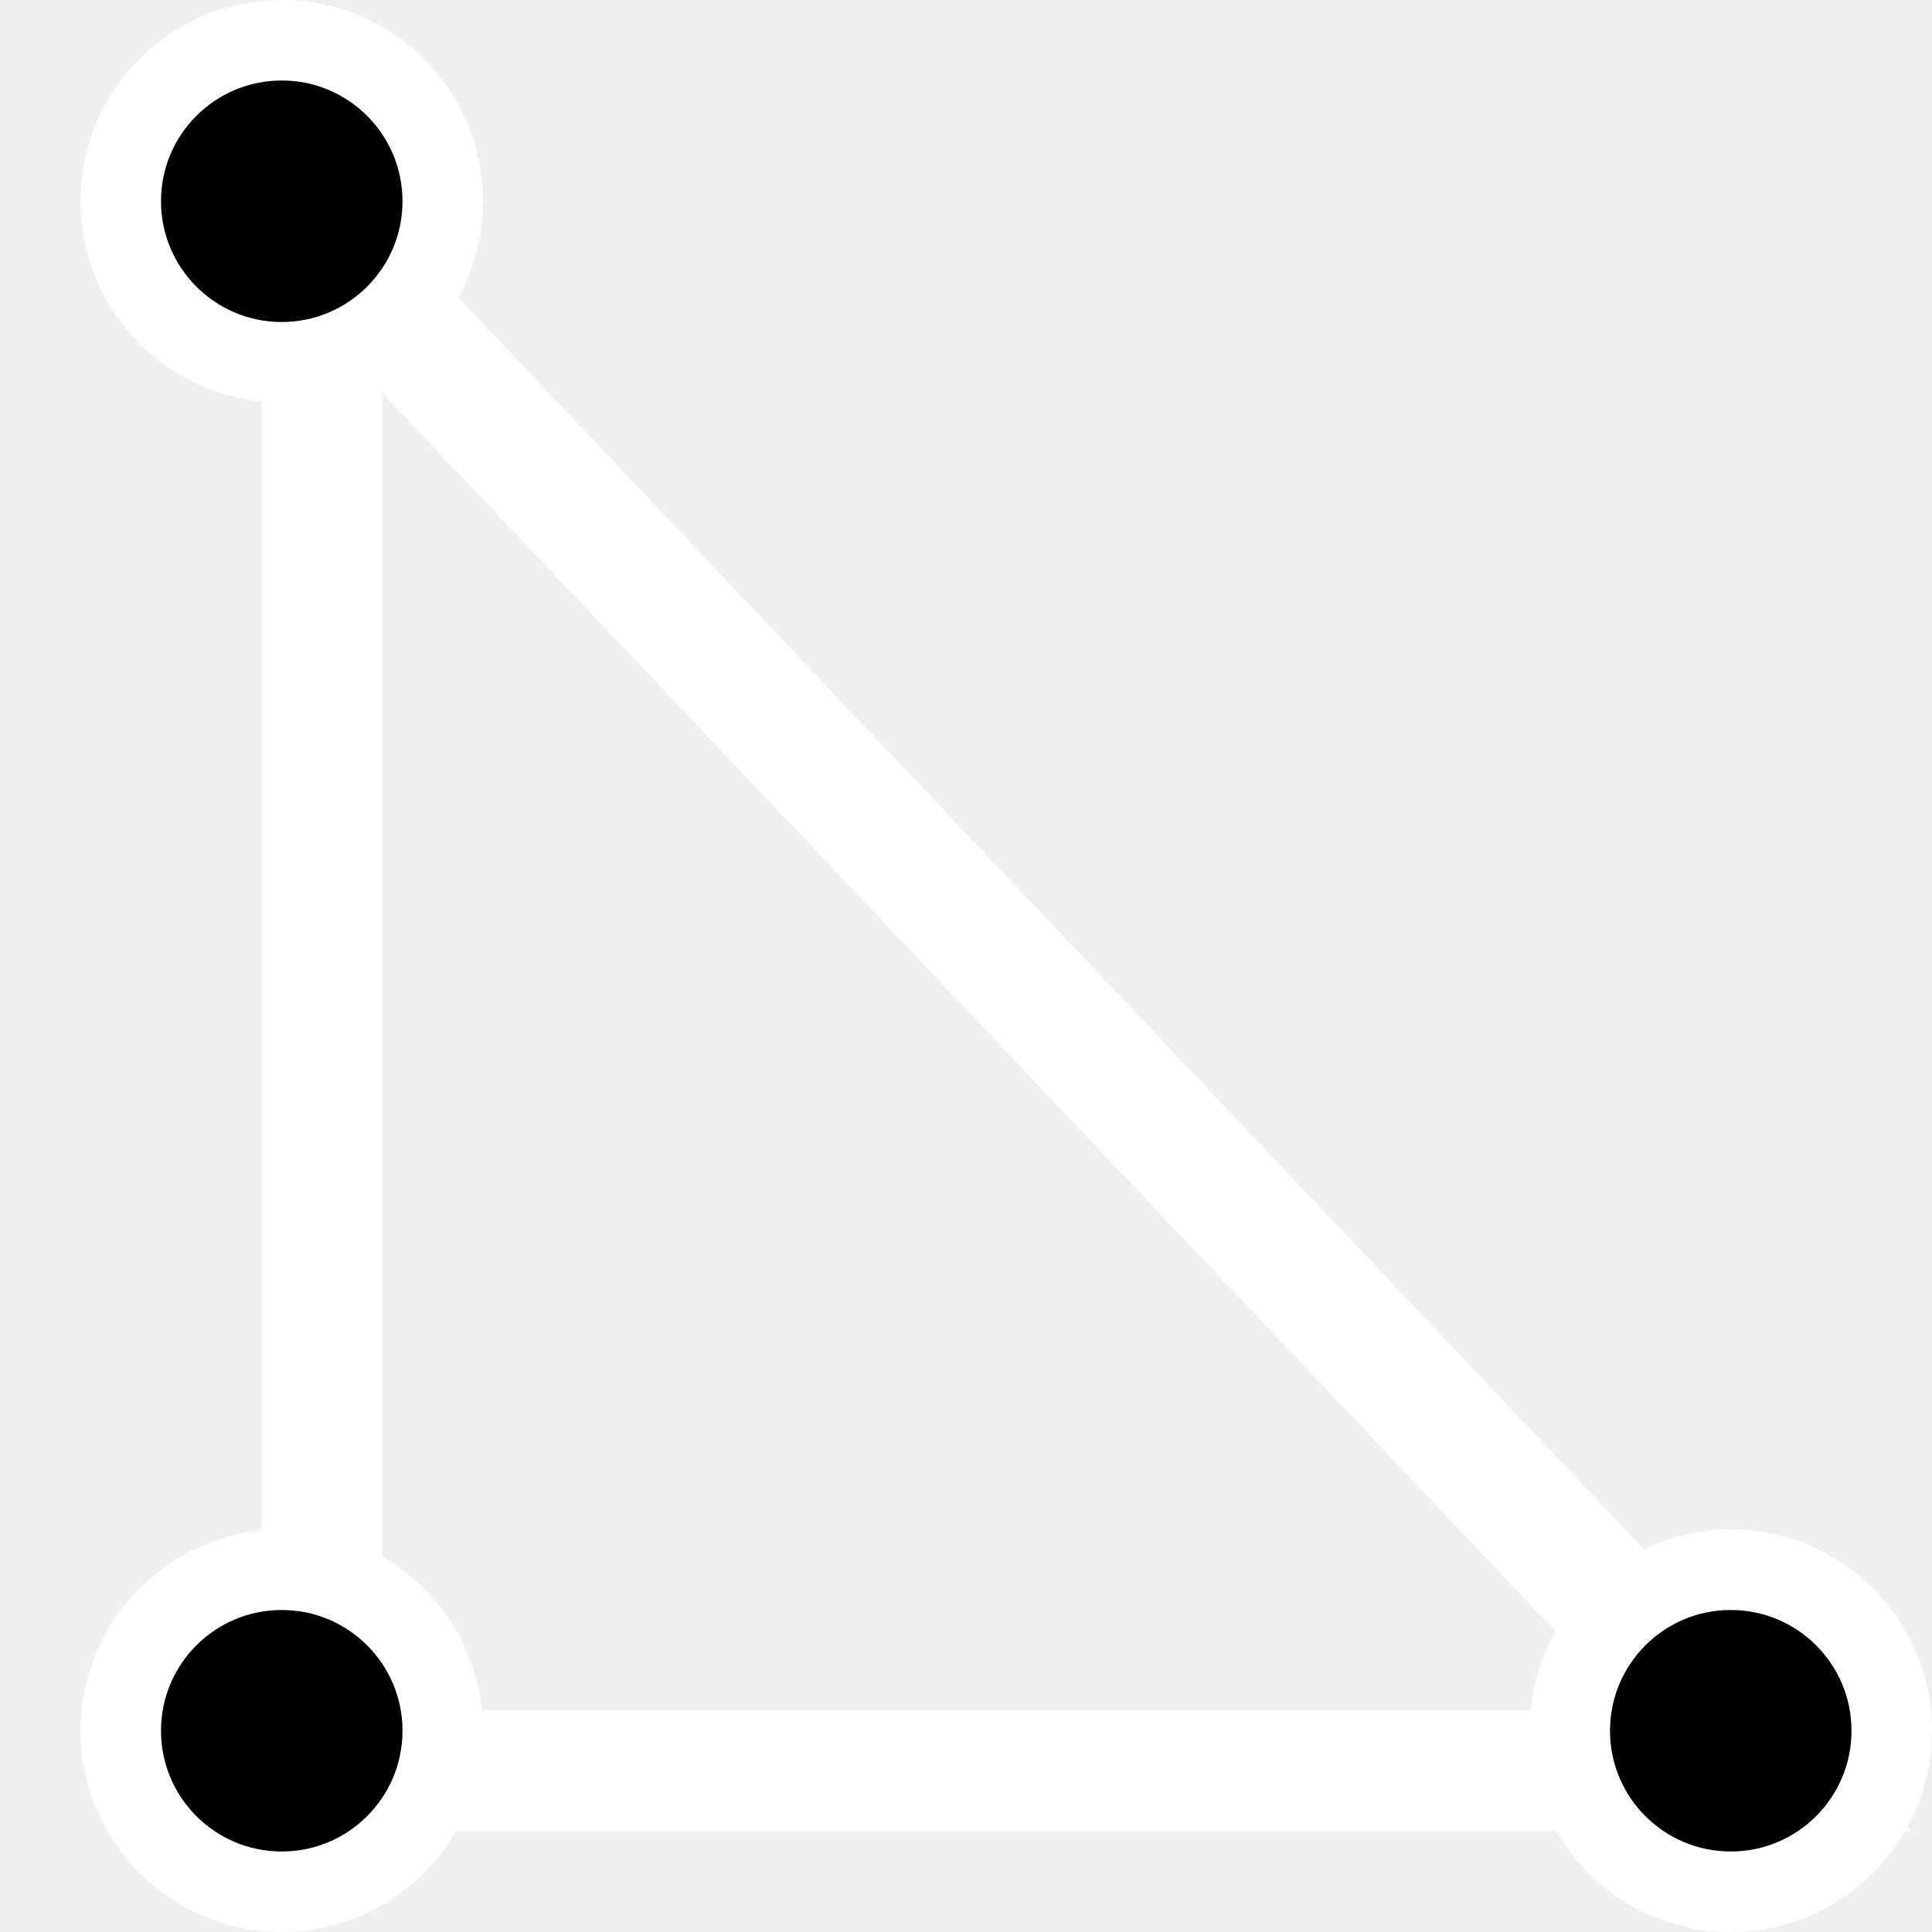
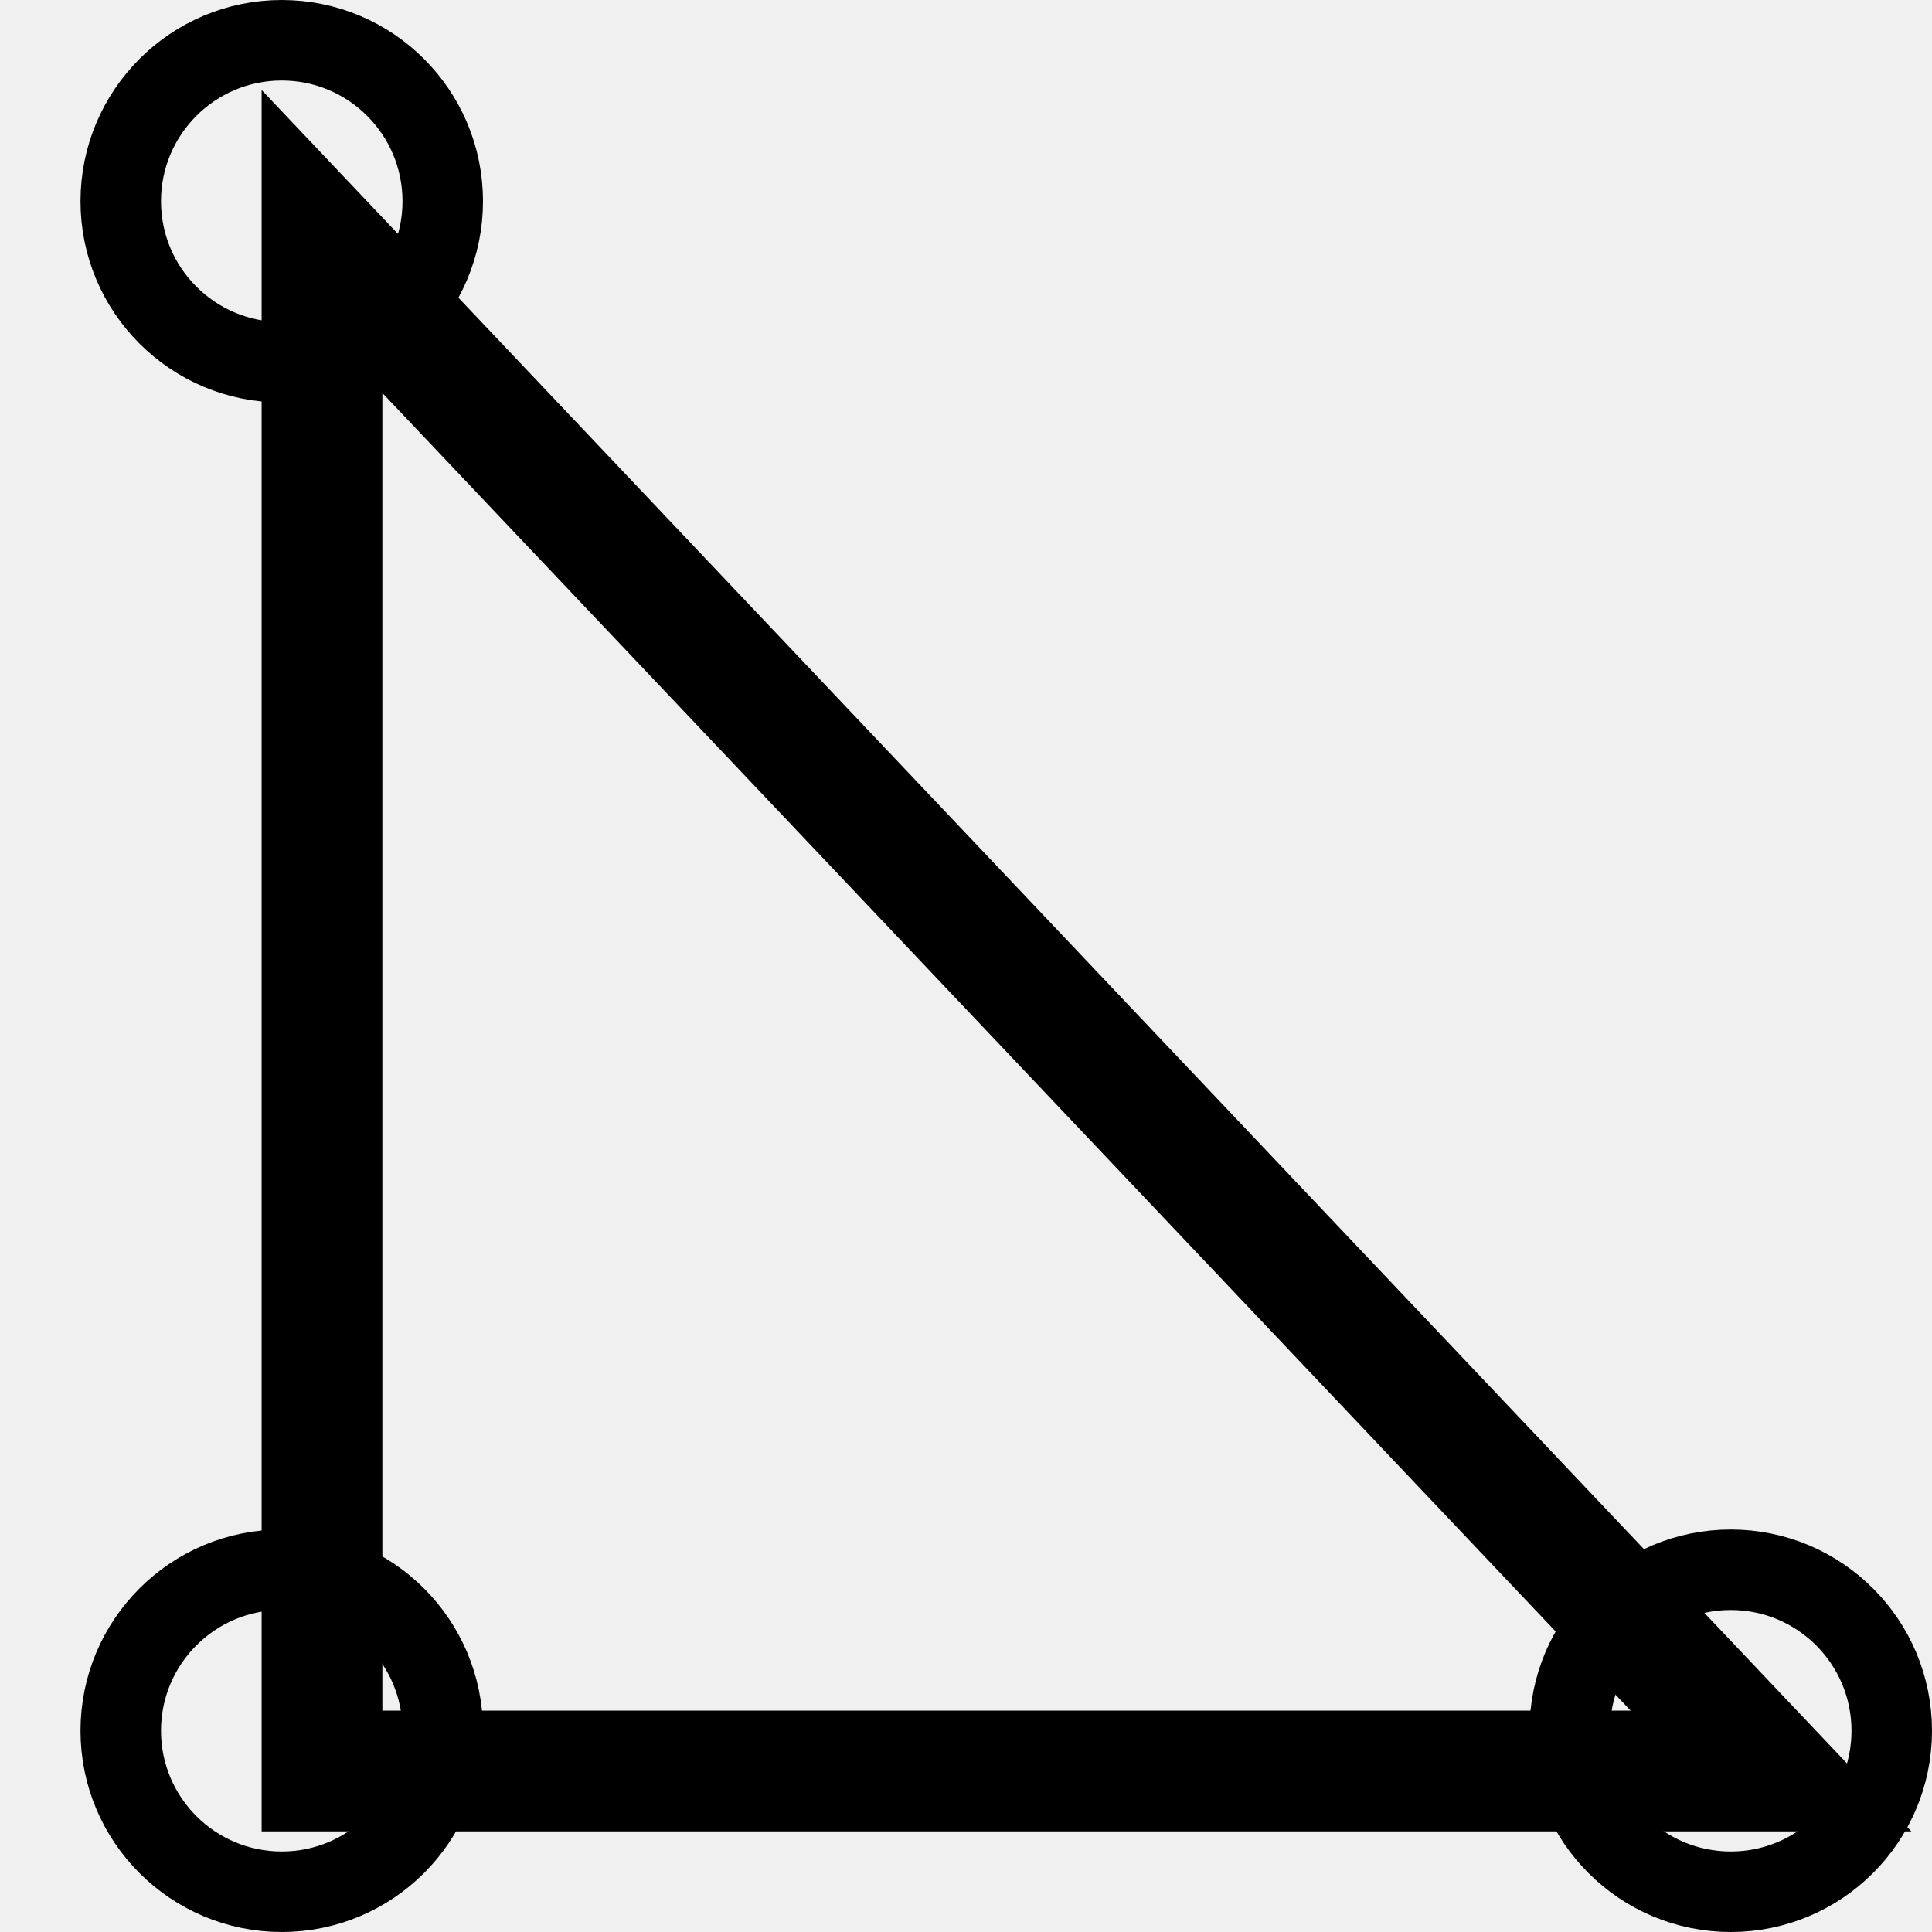
<svg xmlns="http://www.w3.org/2000/svg" width="24" height="24" viewBox="0 0 24 24" fill="none">
-   <path d="M4 22V3L22 22H4Z" stroke="white" stroke-width="1.5" />
-   <circle cx="3.5" cy="21.5" r="2" fill="black" stroke="white" />
-   <circle cx="3.5" cy="2.5" r="2" fill="black" stroke="white" />
-   <circle cx="21.5" cy="21.5" r="2" fill="black" stroke="white" />
+   <path d="M4 22V3L22 22H4Z" stroke="currentColor" stroke-width="1.5" />
+   <circle cx="3.5" cy="21.5" r="2" fill="transparent" stroke="currentColor" />
+   <circle cx="3.5" cy="2.5" r="2" fill="transparent" stroke="currentColor" />
+   <circle cx="21.5" cy="21.5" r="2" fill="transparent" stroke="currentColor" />
</svg>
